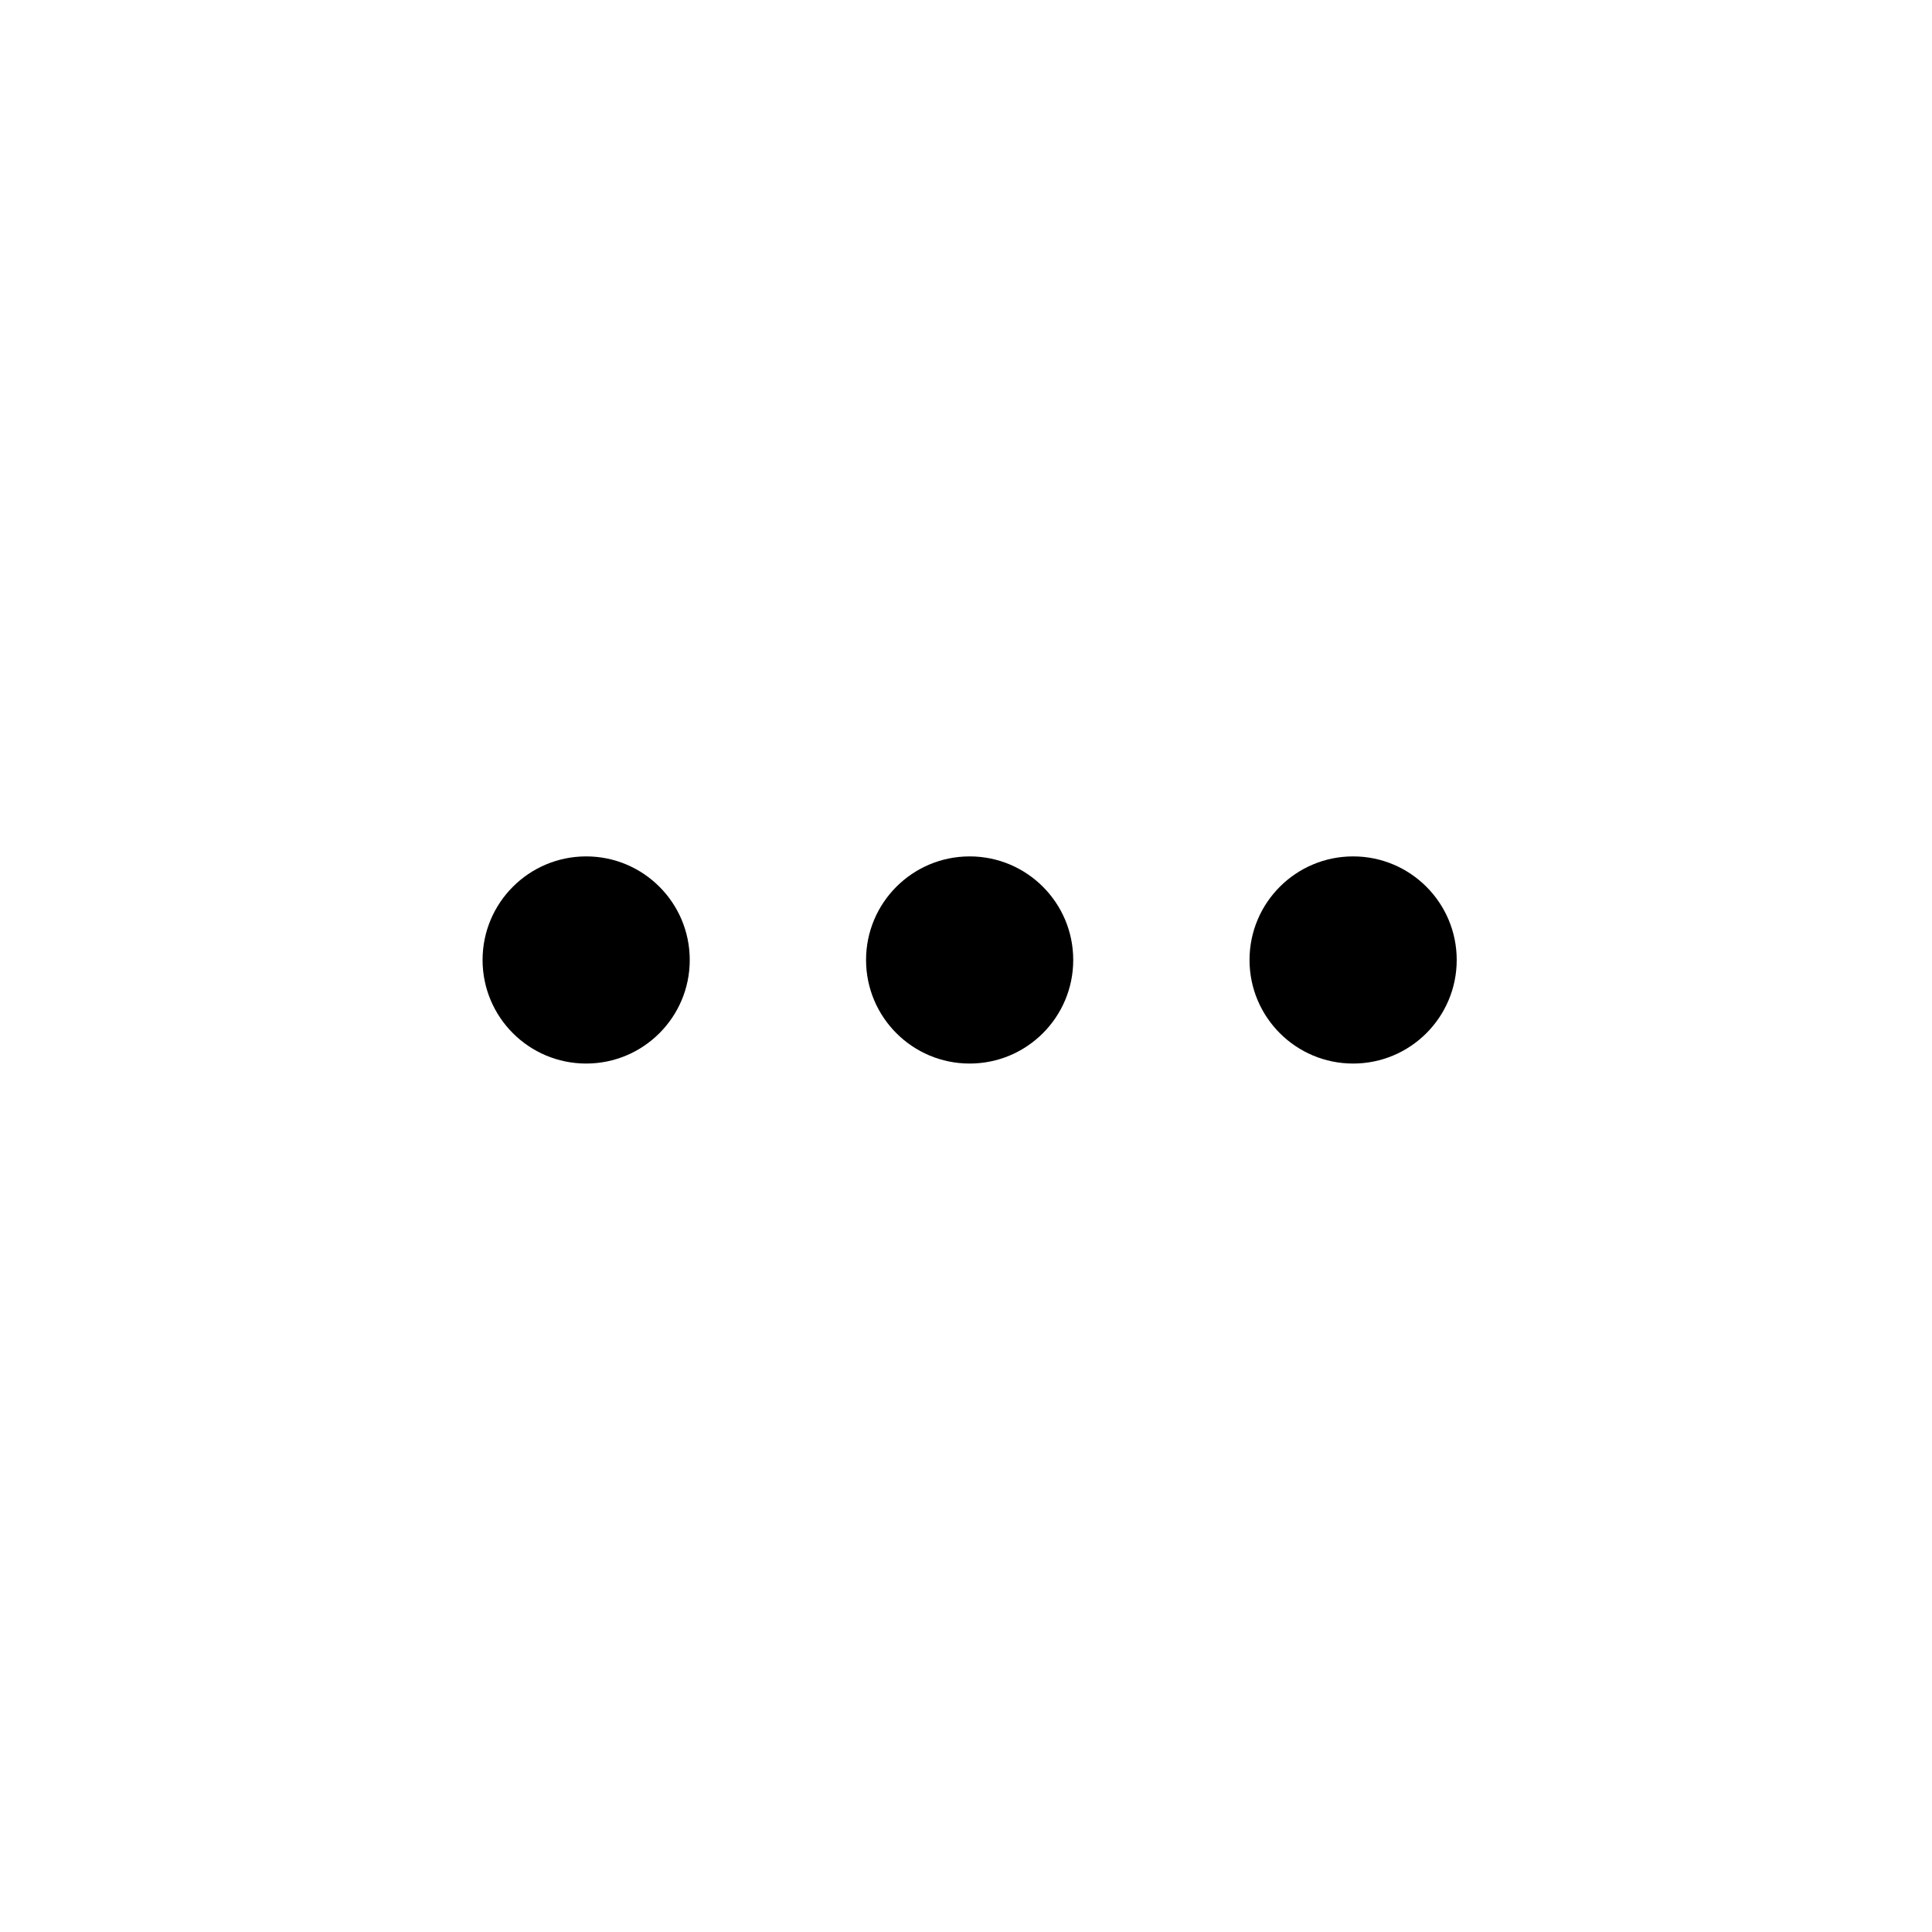
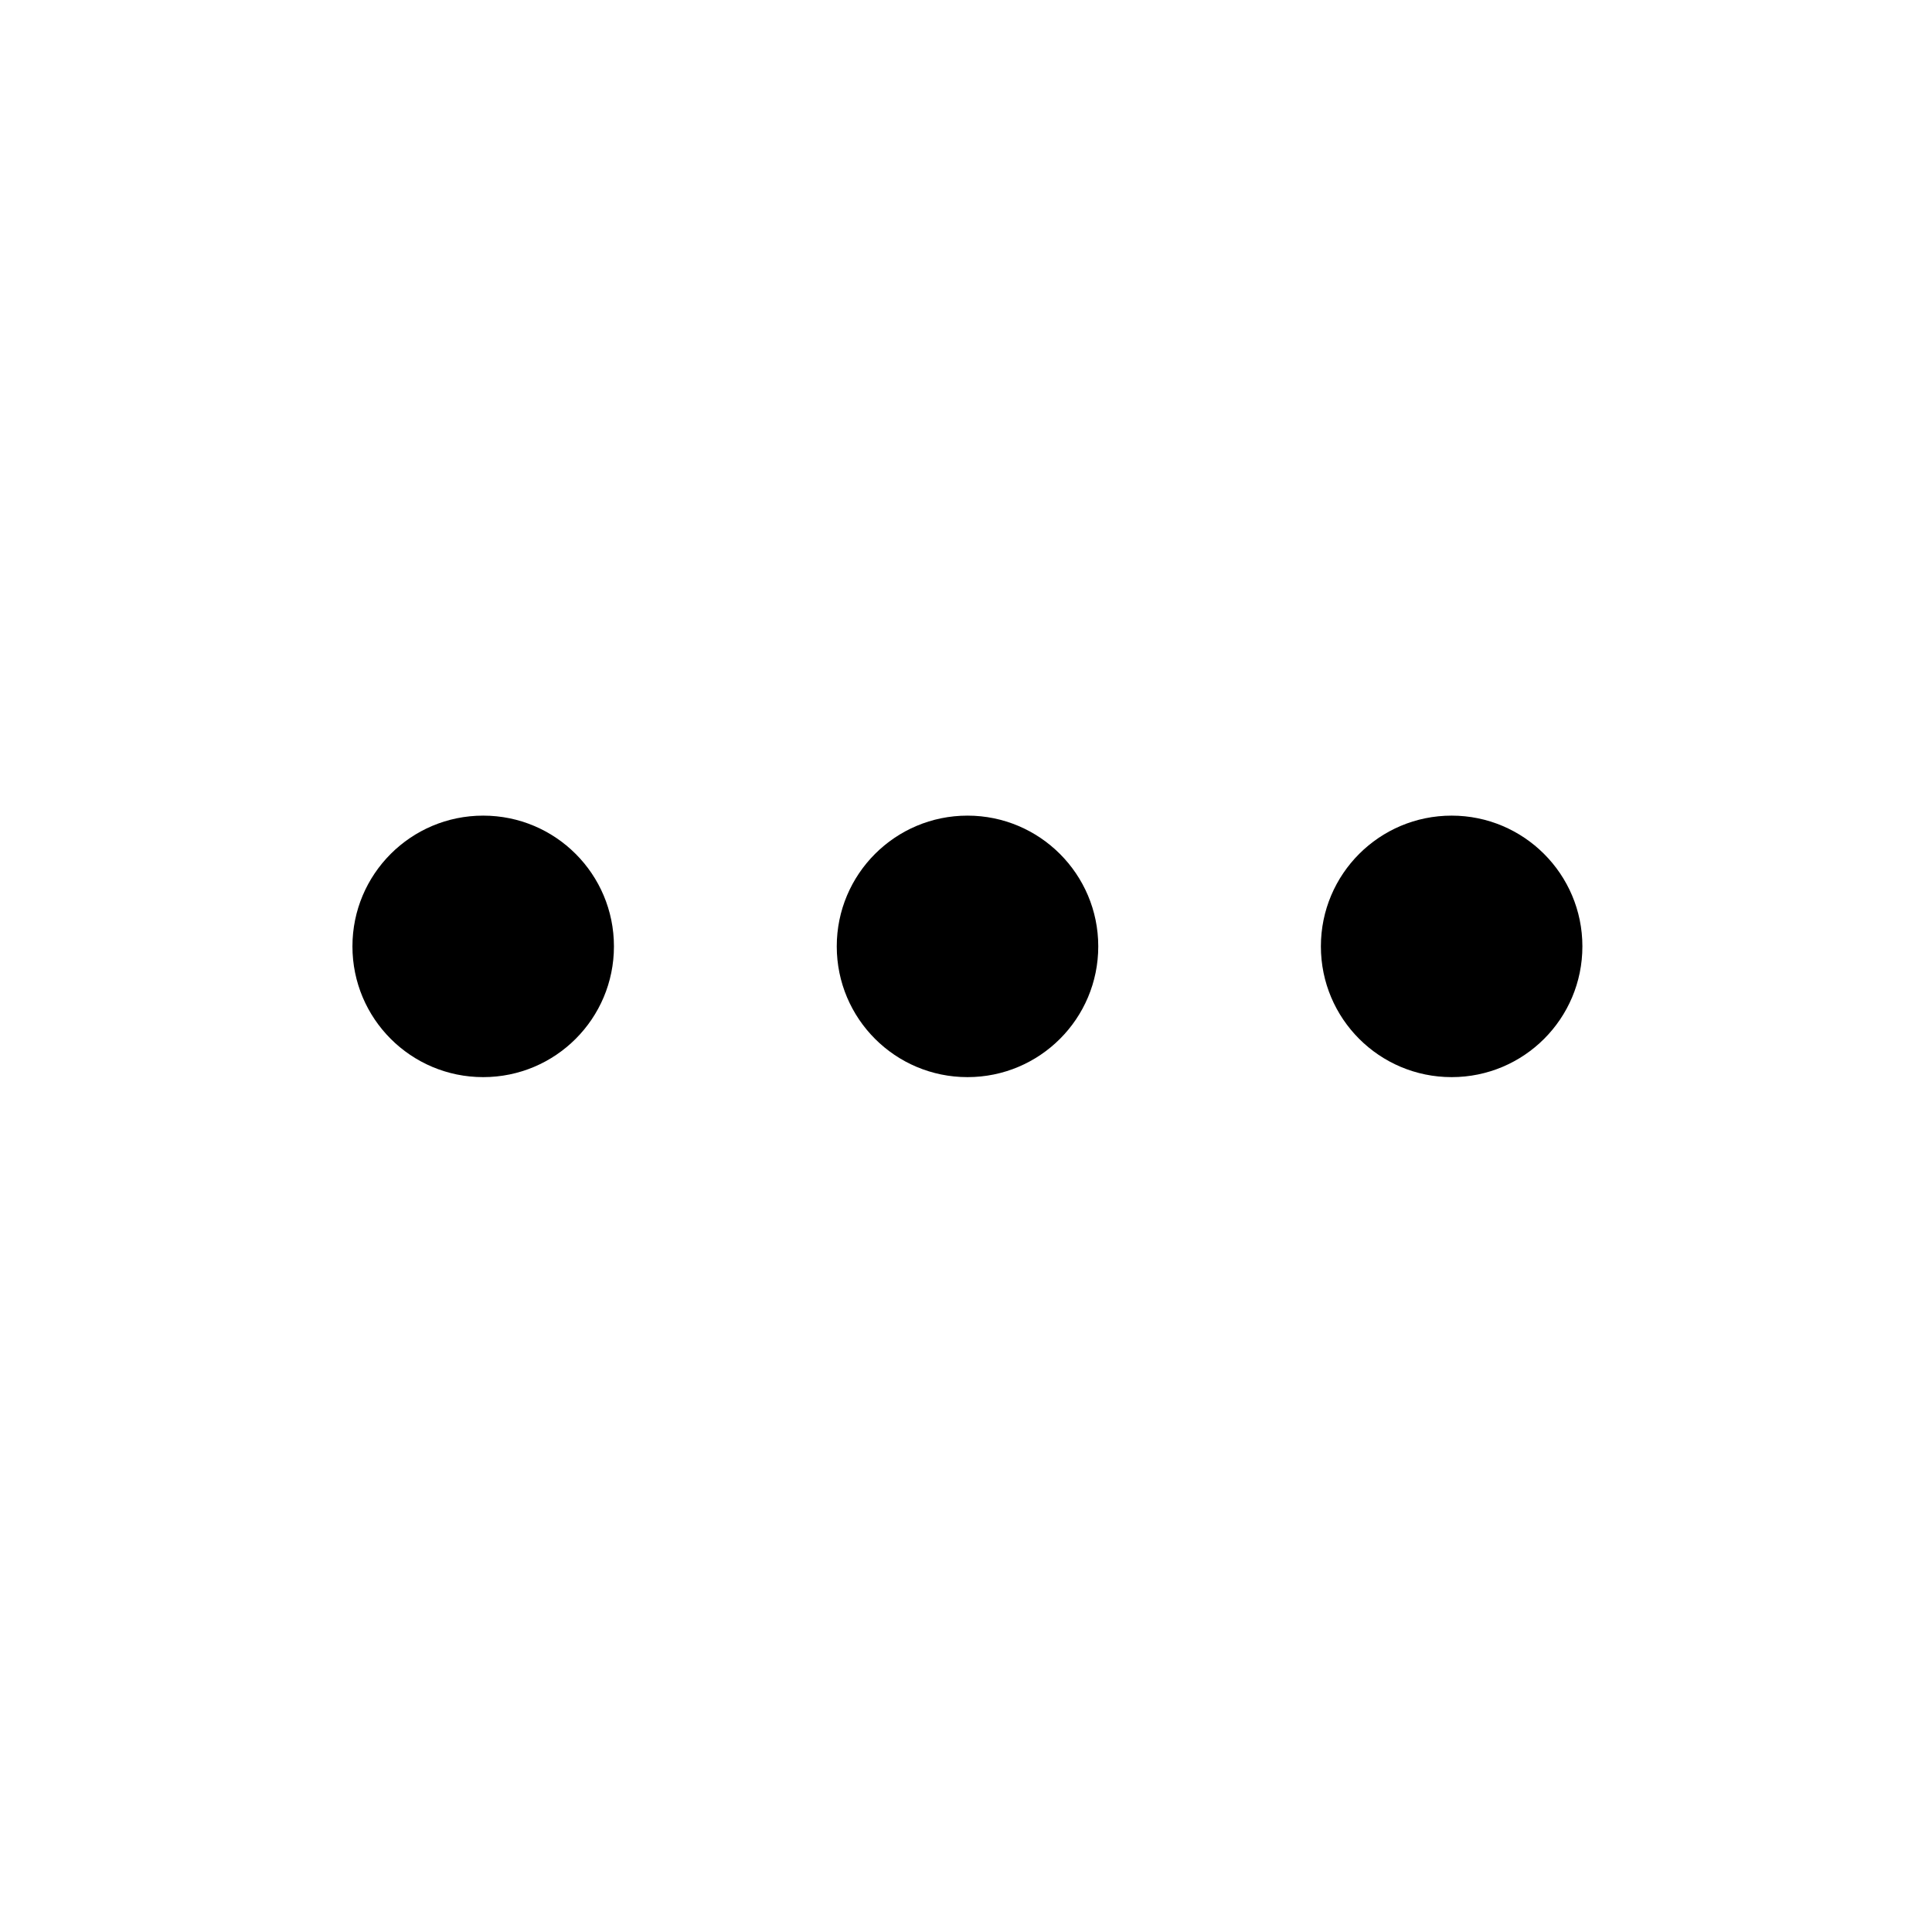
- <svg xmlns="http://www.w3.org/2000/svg" width="100" height="100">
-   <path d="M35.701 49.688a5.36 5.36 0 0 1-5.362 5.361 5.36 5.36 0 1 1 0-10.722 5.36 5.36 0 0 1 5.362 5.361m19.849 0a5.36 5.36 0 0 1-5.362 5.361 5.36 5.36 0 1 1 0-10.722 5.36 5.36 0 0 1 5.362 5.361m19.849 0a5.36 5.36 0 0 1-5.363 5.361 5.36 5.36 0 1 1 0-10.722 5.36 5.36 0 0 1 5.363 5.361" fill="{{foreground}}" />
+ <svg xmlns="http://www.w3.org/2000/svg" width="1024" height="1024" viewbox="0 0 1024 1024">
+   <path d="M325.4 501.6c0 38.3-31 69.3-69.3 69.3s-69.3-31-69.3-69.3 31-69.3 69.3-69.3 69.3 31 69.3 69.3m256.7 0c0 38.3-31 69.3-69.3 69.3s-69.3-31-69.3-69.3 31-69.3 69.3-69.3c38.2 0 69.3 31 69.3 69.3m256.6 0c0 38.3-31 69.3-69.3 69.3s-69.3-31-69.3-69.3 31-69.3 69.3-69.3c38.2 0 69.3 31 69.3 69.3" fill-rule="evenodd" clip-rule="evenodd" fill="{{foreground}}" />
</svg>
